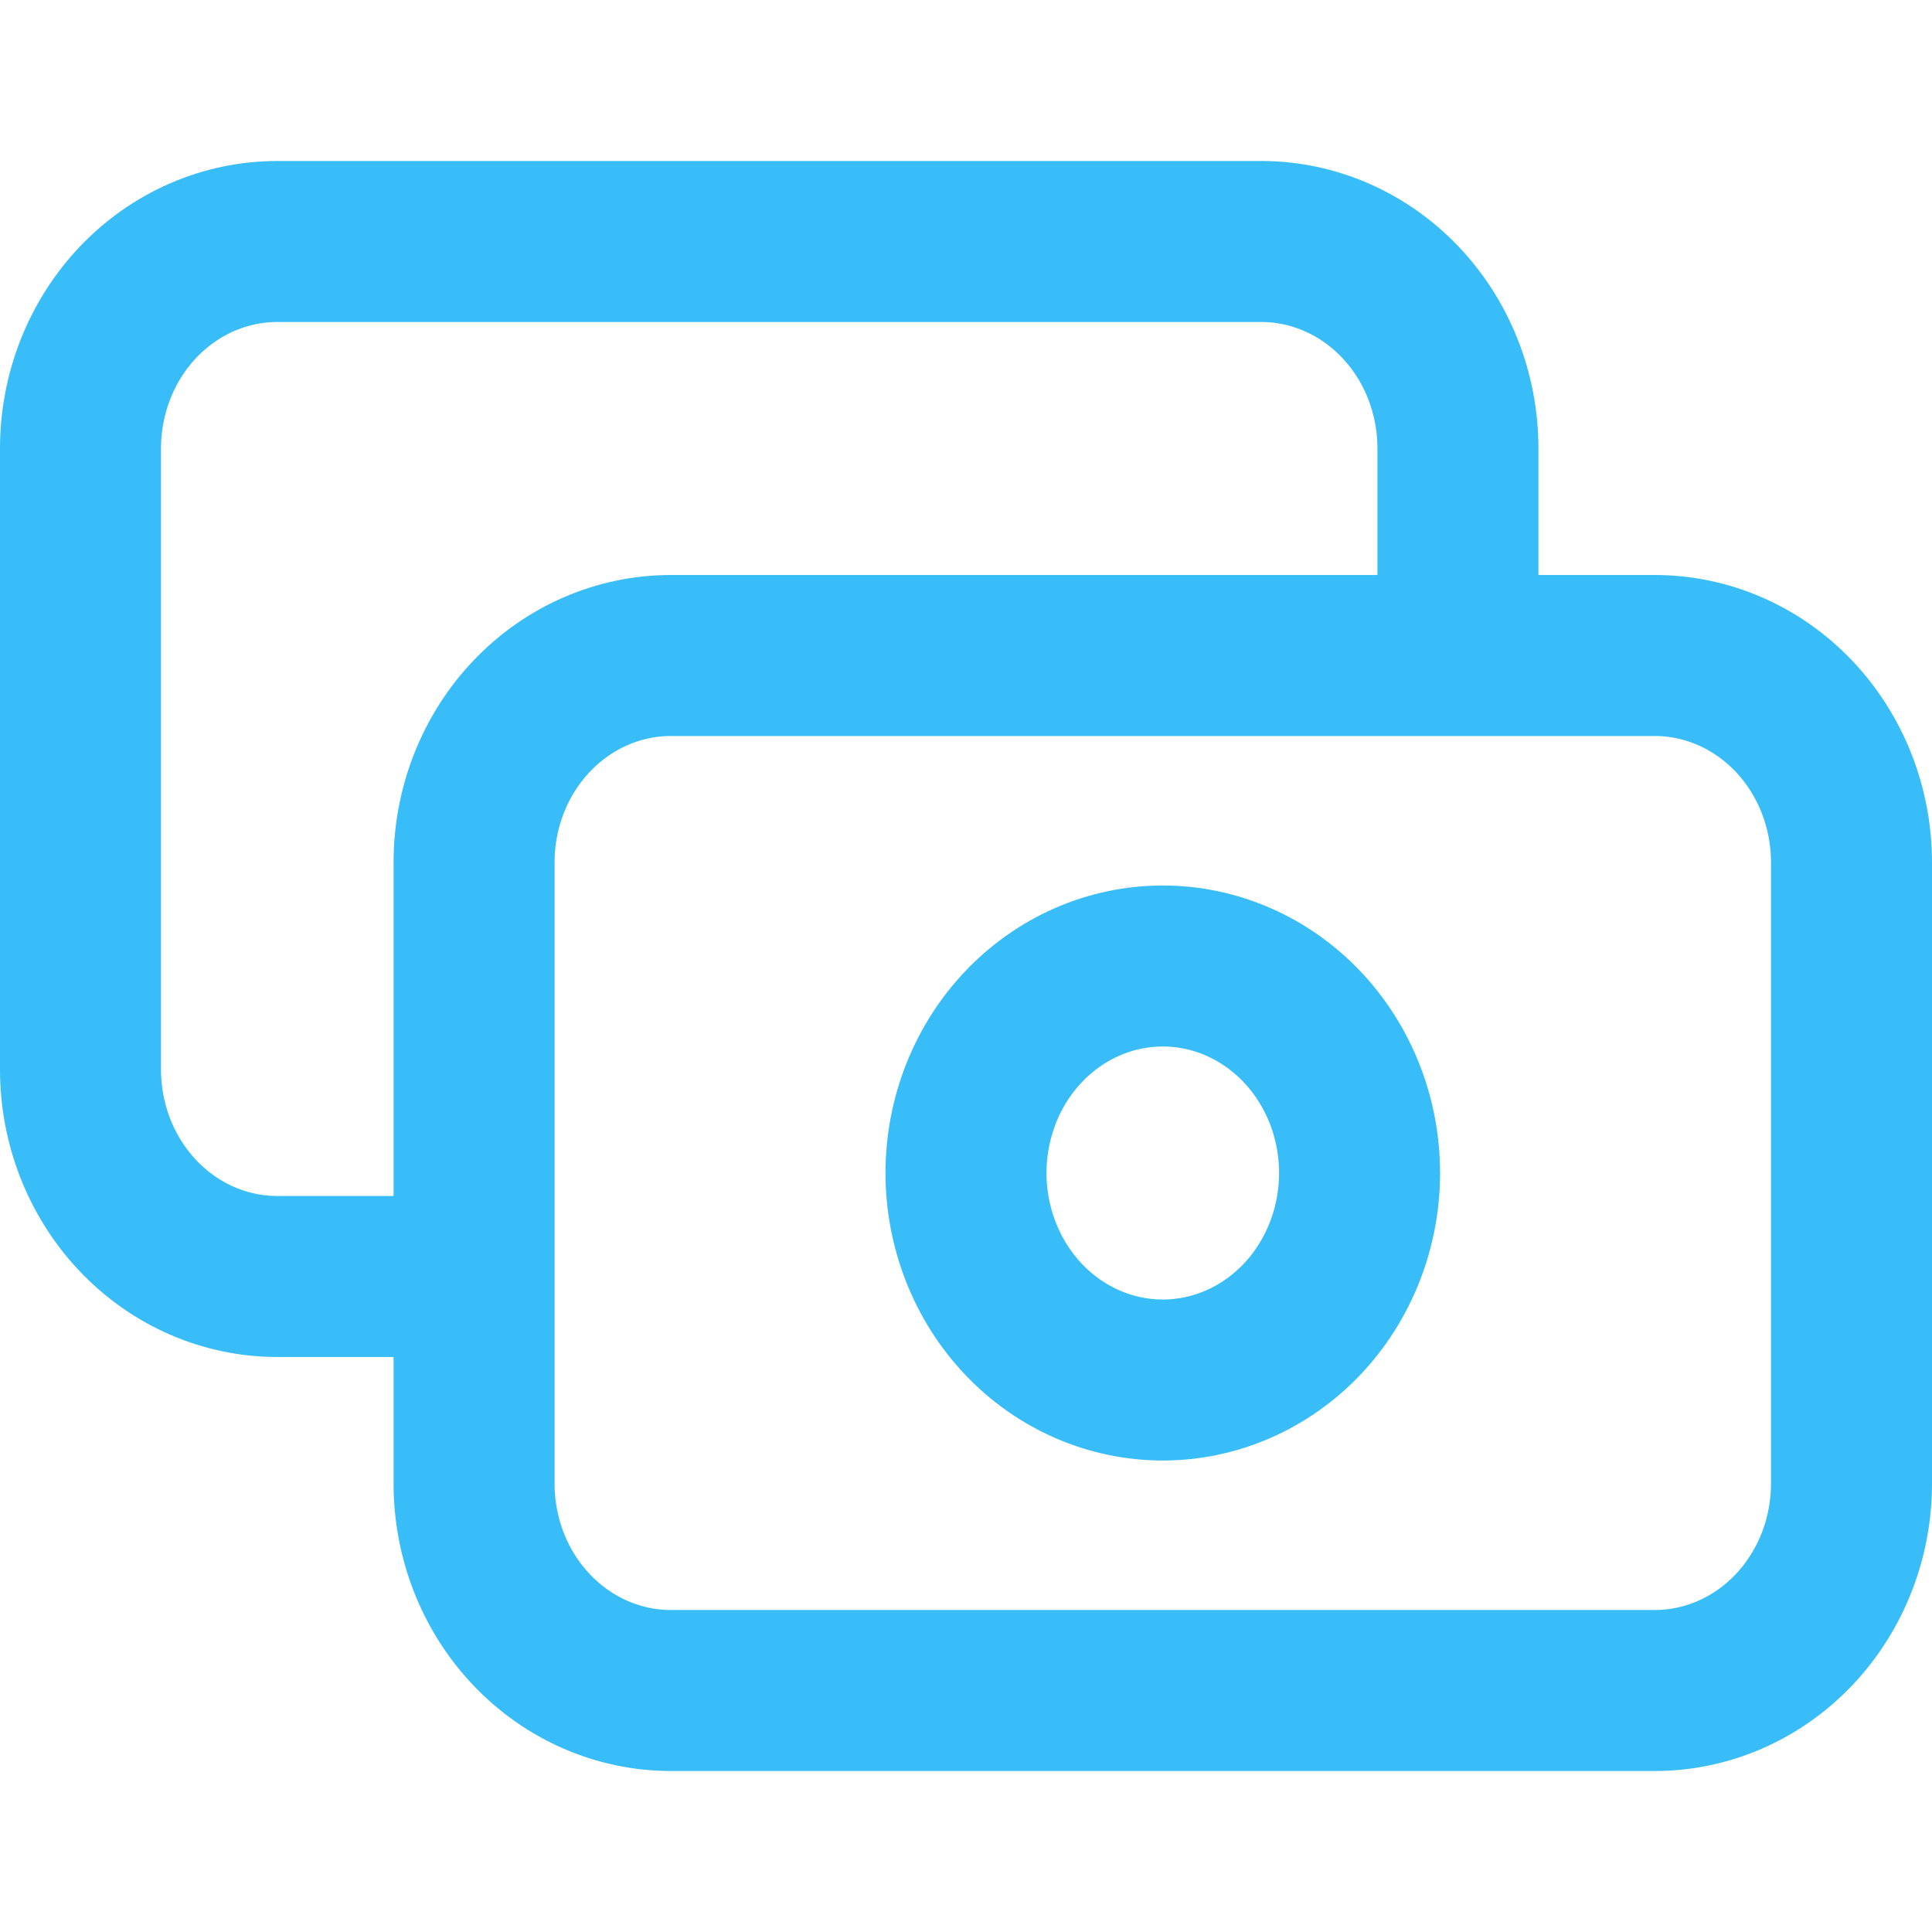
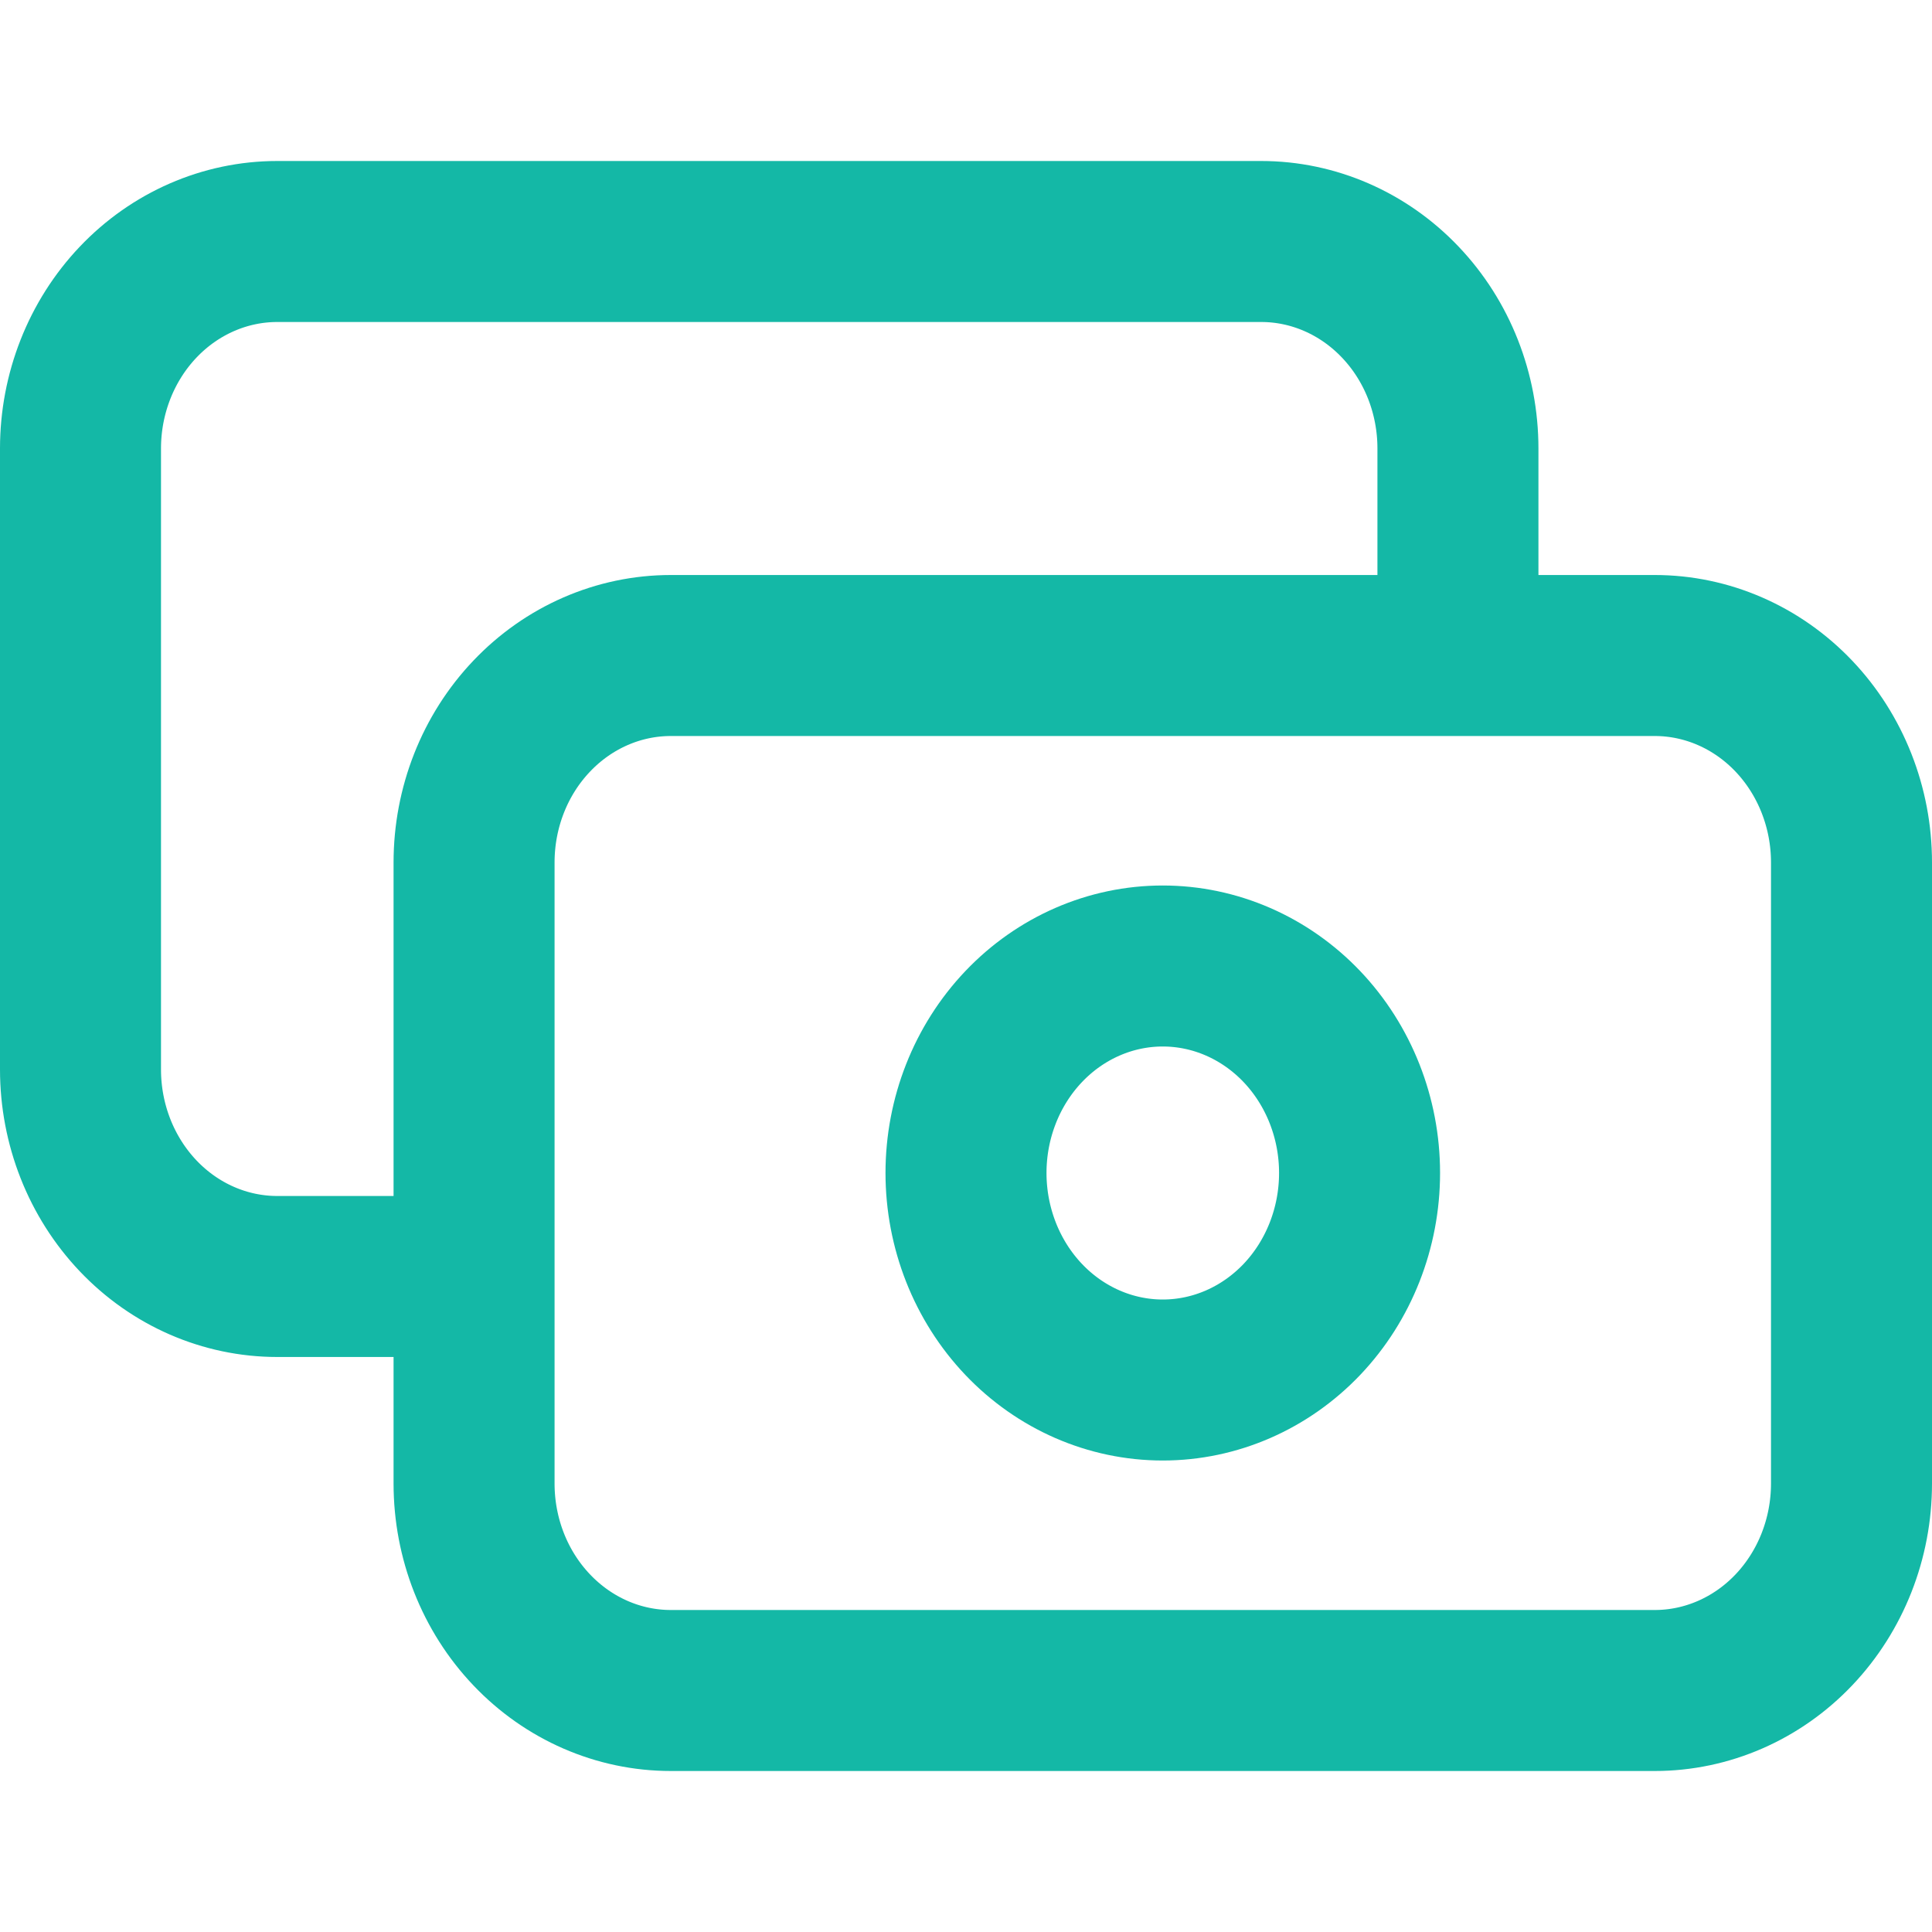
<svg xmlns="http://www.w3.org/2000/svg" width="24" height="24" viewBox="0 0 24 24" fill="none">
-   <path d="M18.111 8.143V5.571C18.111 4.889 17.854 4.235 17.395 3.753C16.937 3.271 16.315 3 15.667 3H3.444C2.796 3 2.174 3.271 1.716 3.753C1.258 4.235 1 4.889 1 5.571V13.286C1 13.968 1.258 14.622 1.716 15.104C2.174 15.586 2.796 15.857 3.444 15.857H5.889M8.333 21H20.556C21.204 21 21.826 20.729 22.284 20.247C22.742 19.765 23 19.111 23 18.429V10.714C23 10.032 22.742 9.378 22.284 8.896C21.826 8.414 21.204 8.143 20.556 8.143H8.333C7.685 8.143 7.063 8.414 6.605 8.896C6.146 9.378 5.889 10.032 5.889 10.714V18.429C5.889 19.111 6.146 19.765 6.605 20.247C7.063 20.729 7.685 21 8.333 21ZM16.889 14.571C16.889 15.253 16.631 15.908 16.173 16.39C15.714 16.872 15.093 17.143 14.444 17.143C13.796 17.143 13.174 16.872 12.716 16.39C12.258 15.908 12 15.253 12 14.571C12 13.889 12.258 13.235 12.716 12.753C13.174 12.271 13.796 12 14.444 12C15.093 12 15.714 12.271 16.173 12.753C16.631 13.235 16.889 13.889 16.889 14.571Z" stroke="#38bdf8" stroke-width="2" stroke-linecap="round" stroke-linejoin="round" />
+   <path d="M18.111 8.143V5.571C18.111 4.889 17.854 4.235 17.395 3.753C16.937 3.271 16.315 3 15.667 3H3.444C2.796 3 2.174 3.271 1.716 3.753C1.258 4.235 1 4.889 1 5.571V13.286C1 13.968 1.258 14.622 1.716 15.104C2.174 15.586 2.796 15.857 3.444 15.857H5.889M8.333 21H20.556C21.204 21 21.826 20.729 22.284 20.247C22.742 19.765 23 19.111 23 18.429V10.714C23 10.032 22.742 9.378 22.284 8.896C21.826 8.414 21.204 8.143 20.556 8.143H8.333C7.685 8.143 7.063 8.414 6.605 8.896C6.146 9.378 5.889 10.032 5.889 10.714V18.429C5.889 19.111 6.146 19.765 6.605 20.247C7.063 20.729 7.685 21 8.333 21ZM16.889 14.571C16.889 15.253 16.631 15.908 16.173 16.39C15.714 16.872 15.093 17.143 14.444 17.143C13.796 17.143 13.174 16.872 12.716 16.39C12.258 15.908 12 15.253 12 14.571C12 13.889 12.258 13.235 12.716 12.753C13.174 12.271 13.796 12 14.444 12C15.093 12 15.714 12.271 16.173 12.753C16.631 13.235 16.889 13.889 16.889 14.571Z" stroke="#14b8a6" stroke-width="2" stroke-linecap="round" stroke-linejoin="round" />
</svg>
